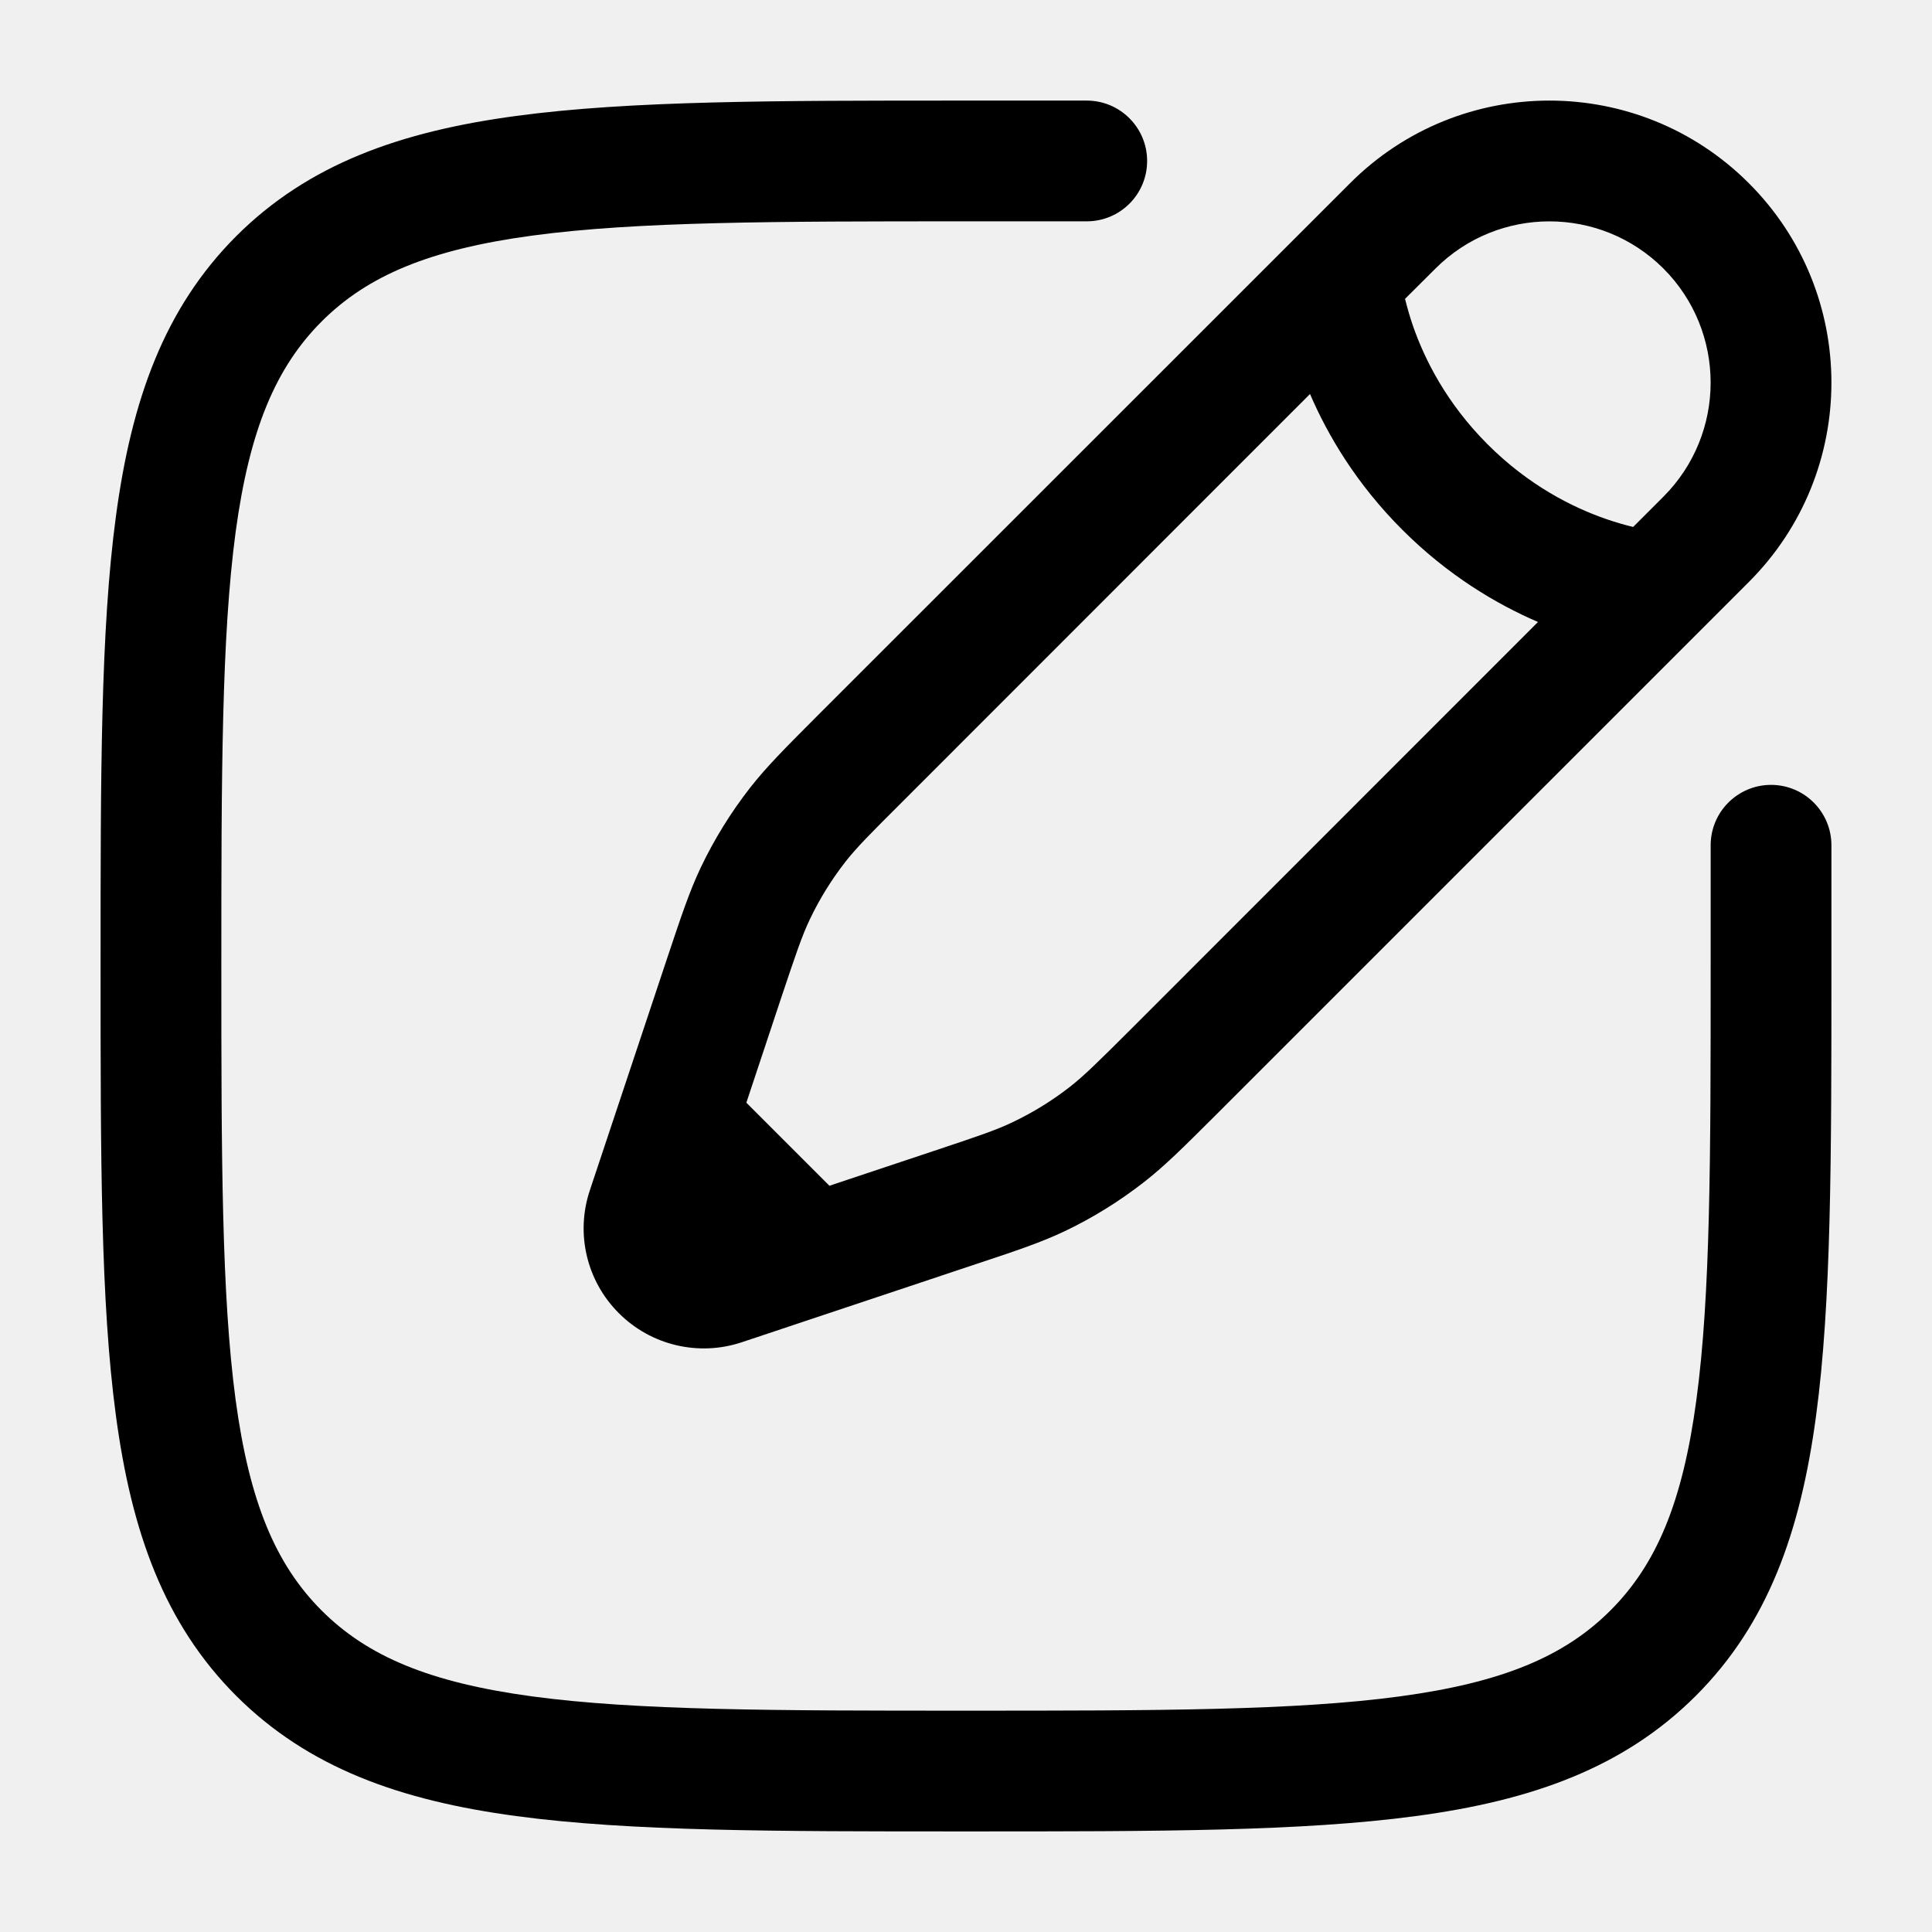
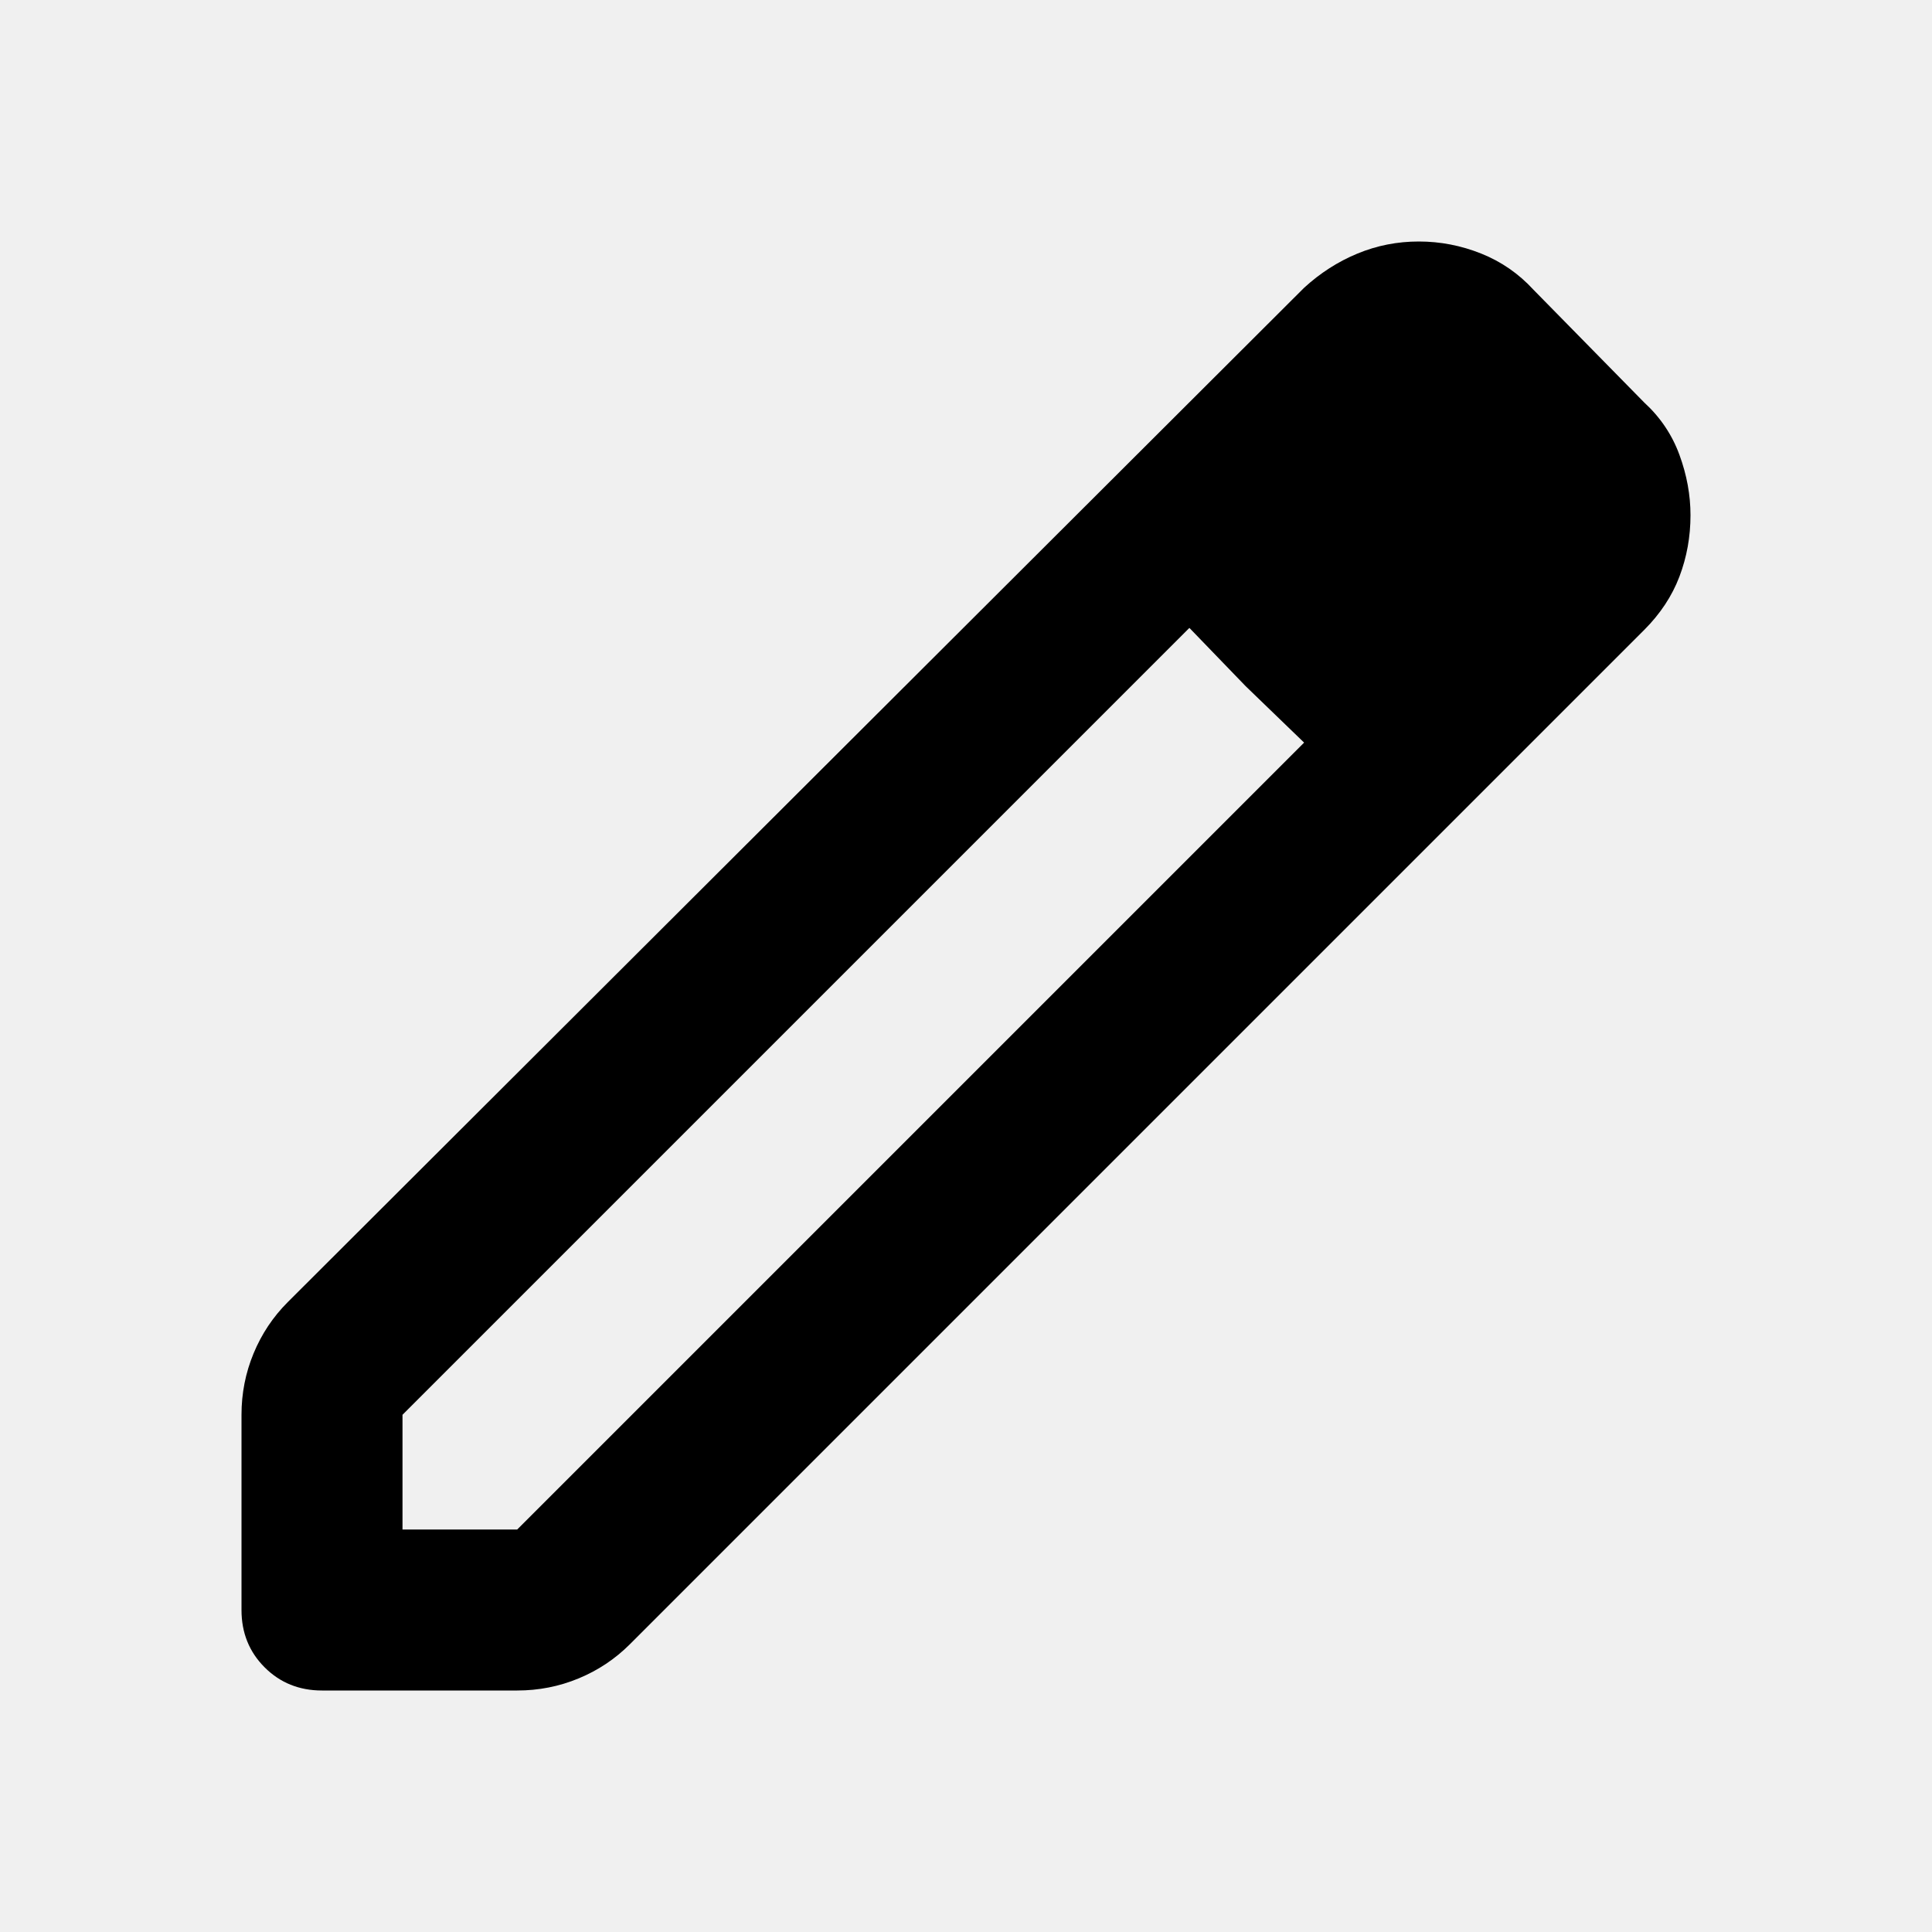
- <svg xmlns="http://www.w3.org/2000/svg" width="16" height="16" viewBox="0 0 16 16" fill="none">
-   <g clip-path="url(#clip0_993_5978)">
-     <path fill-rule="evenodd" clip-rule="evenodd" d="M7.962 0.833L9 0.833C9.276 0.833 9.5 1.057 9.5 1.333C9.5 1.61 9.276 1.833 9 1.833H8C6.415 1.833 5.276 1.834 4.409 1.951C3.557 2.066 3.043 2.283 2.663 2.663C2.284 3.043 2.066 3.557 1.951 4.409C1.835 5.276 1.833 6.415 1.833 8C1.833 9.586 1.835 10.724 1.951 11.591C2.066 12.443 2.284 12.957 2.663 13.337C3.043 13.717 3.557 13.934 4.409 14.049C5.276 14.166 6.415 14.167 8 14.167C9.586 14.167 10.725 14.166 11.591 14.049C12.443 13.934 12.957 13.717 13.337 13.337C13.717 12.957 13.935 12.443 14.049 11.591C14.166 10.724 14.167 9.586 14.167 8V7C14.167 6.724 14.391 6.5 14.667 6.5C14.943 6.5 15.167 6.724 15.167 7V8.038C15.167 9.577 15.167 10.783 15.04 11.724C14.911 12.687 14.641 13.447 14.044 14.044C13.447 14.64 12.688 14.911 11.724 15.04C10.783 15.167 9.577 15.167 8.038 15.167H7.962C6.423 15.167 5.217 15.167 4.276 15.04C3.313 14.911 2.553 14.64 1.956 14.044C1.36 13.447 1.089 12.687 0.96 11.724C0.833 10.783 0.833 9.577 0.833 8.038V7.962C0.833 6.423 0.833 5.217 0.96 4.276C1.089 3.313 1.36 2.553 1.956 1.956C2.553 1.36 3.313 1.089 4.276 0.96C5.217 0.833 6.423 0.833 7.962 0.833ZM11.181 1.517C12.092 0.605 13.571 0.605 14.483 1.517C15.395 2.429 15.395 3.908 14.483 4.82L10.051 9.252C9.803 9.499 9.648 9.654 9.475 9.789C9.271 9.948 9.051 10.085 8.818 10.196C8.62 10.29 8.411 10.36 8.079 10.47L6.143 11.116C5.786 11.235 5.391 11.142 5.125 10.875C4.858 10.609 4.765 10.215 4.885 9.857L5.53 7.921C5.641 7.589 5.71 7.381 5.804 7.183C5.916 6.949 6.052 6.729 6.211 6.525C6.346 6.352 6.501 6.197 6.748 5.949L11.181 1.517ZM13.776 2.224C13.254 1.703 12.409 1.703 11.888 2.224L11.636 2.475C11.652 2.539 11.673 2.616 11.702 2.7C11.798 2.976 11.979 3.339 12.32 3.68C12.662 4.022 13.024 4.202 13.3 4.298C13.385 4.327 13.461 4.349 13.525 4.364L13.776 4.113C14.297 3.591 14.297 2.746 13.776 2.224ZM12.737 5.151C12.393 5.003 11.992 4.766 11.613 4.387C11.234 4.008 10.997 3.607 10.849 3.263L7.479 6.634C7.201 6.911 7.092 7.021 6.999 7.14C6.885 7.287 6.787 7.445 6.707 7.613C6.642 7.749 6.593 7.895 6.468 8.268L6.181 9.132L6.869 9.82L7.732 9.532C8.105 9.408 8.252 9.358 8.387 9.293C8.555 9.213 8.714 9.115 8.86 9.001C8.979 8.908 9.089 8.799 9.367 8.522L12.737 5.151Z" fill="#000000" />
-   </g>
-   <defs>
-     <clipPath id="clip0_993_5978">
-       <rect width="16" height="16" fill="white" />
-     </clipPath>
-   </defs>
+ <svg xmlns="http://www.w3.org/2000/svg" height="24" viewBox="0 -960 960 960" width="24">
+   <path d="M200-200h57l391-391-57-57-391 391v57Zm-40 80q-17 0-28.5-11.5T120-160v-97q0-16 6-30.5t17-25.5l505-504q12-11 26.5-17t30.5-6q16 0 31 6t26 18l55 56q12 11 17.5 26t5.5 30q0 16-5.5 30.5T817-647L313-143q-11 11-25.5 17t-30.5 6h-97Zm600-584-56-56 56 56Zm-141 85-28-29 57 57-29-28Z" fill="#000000" />
</svg>
